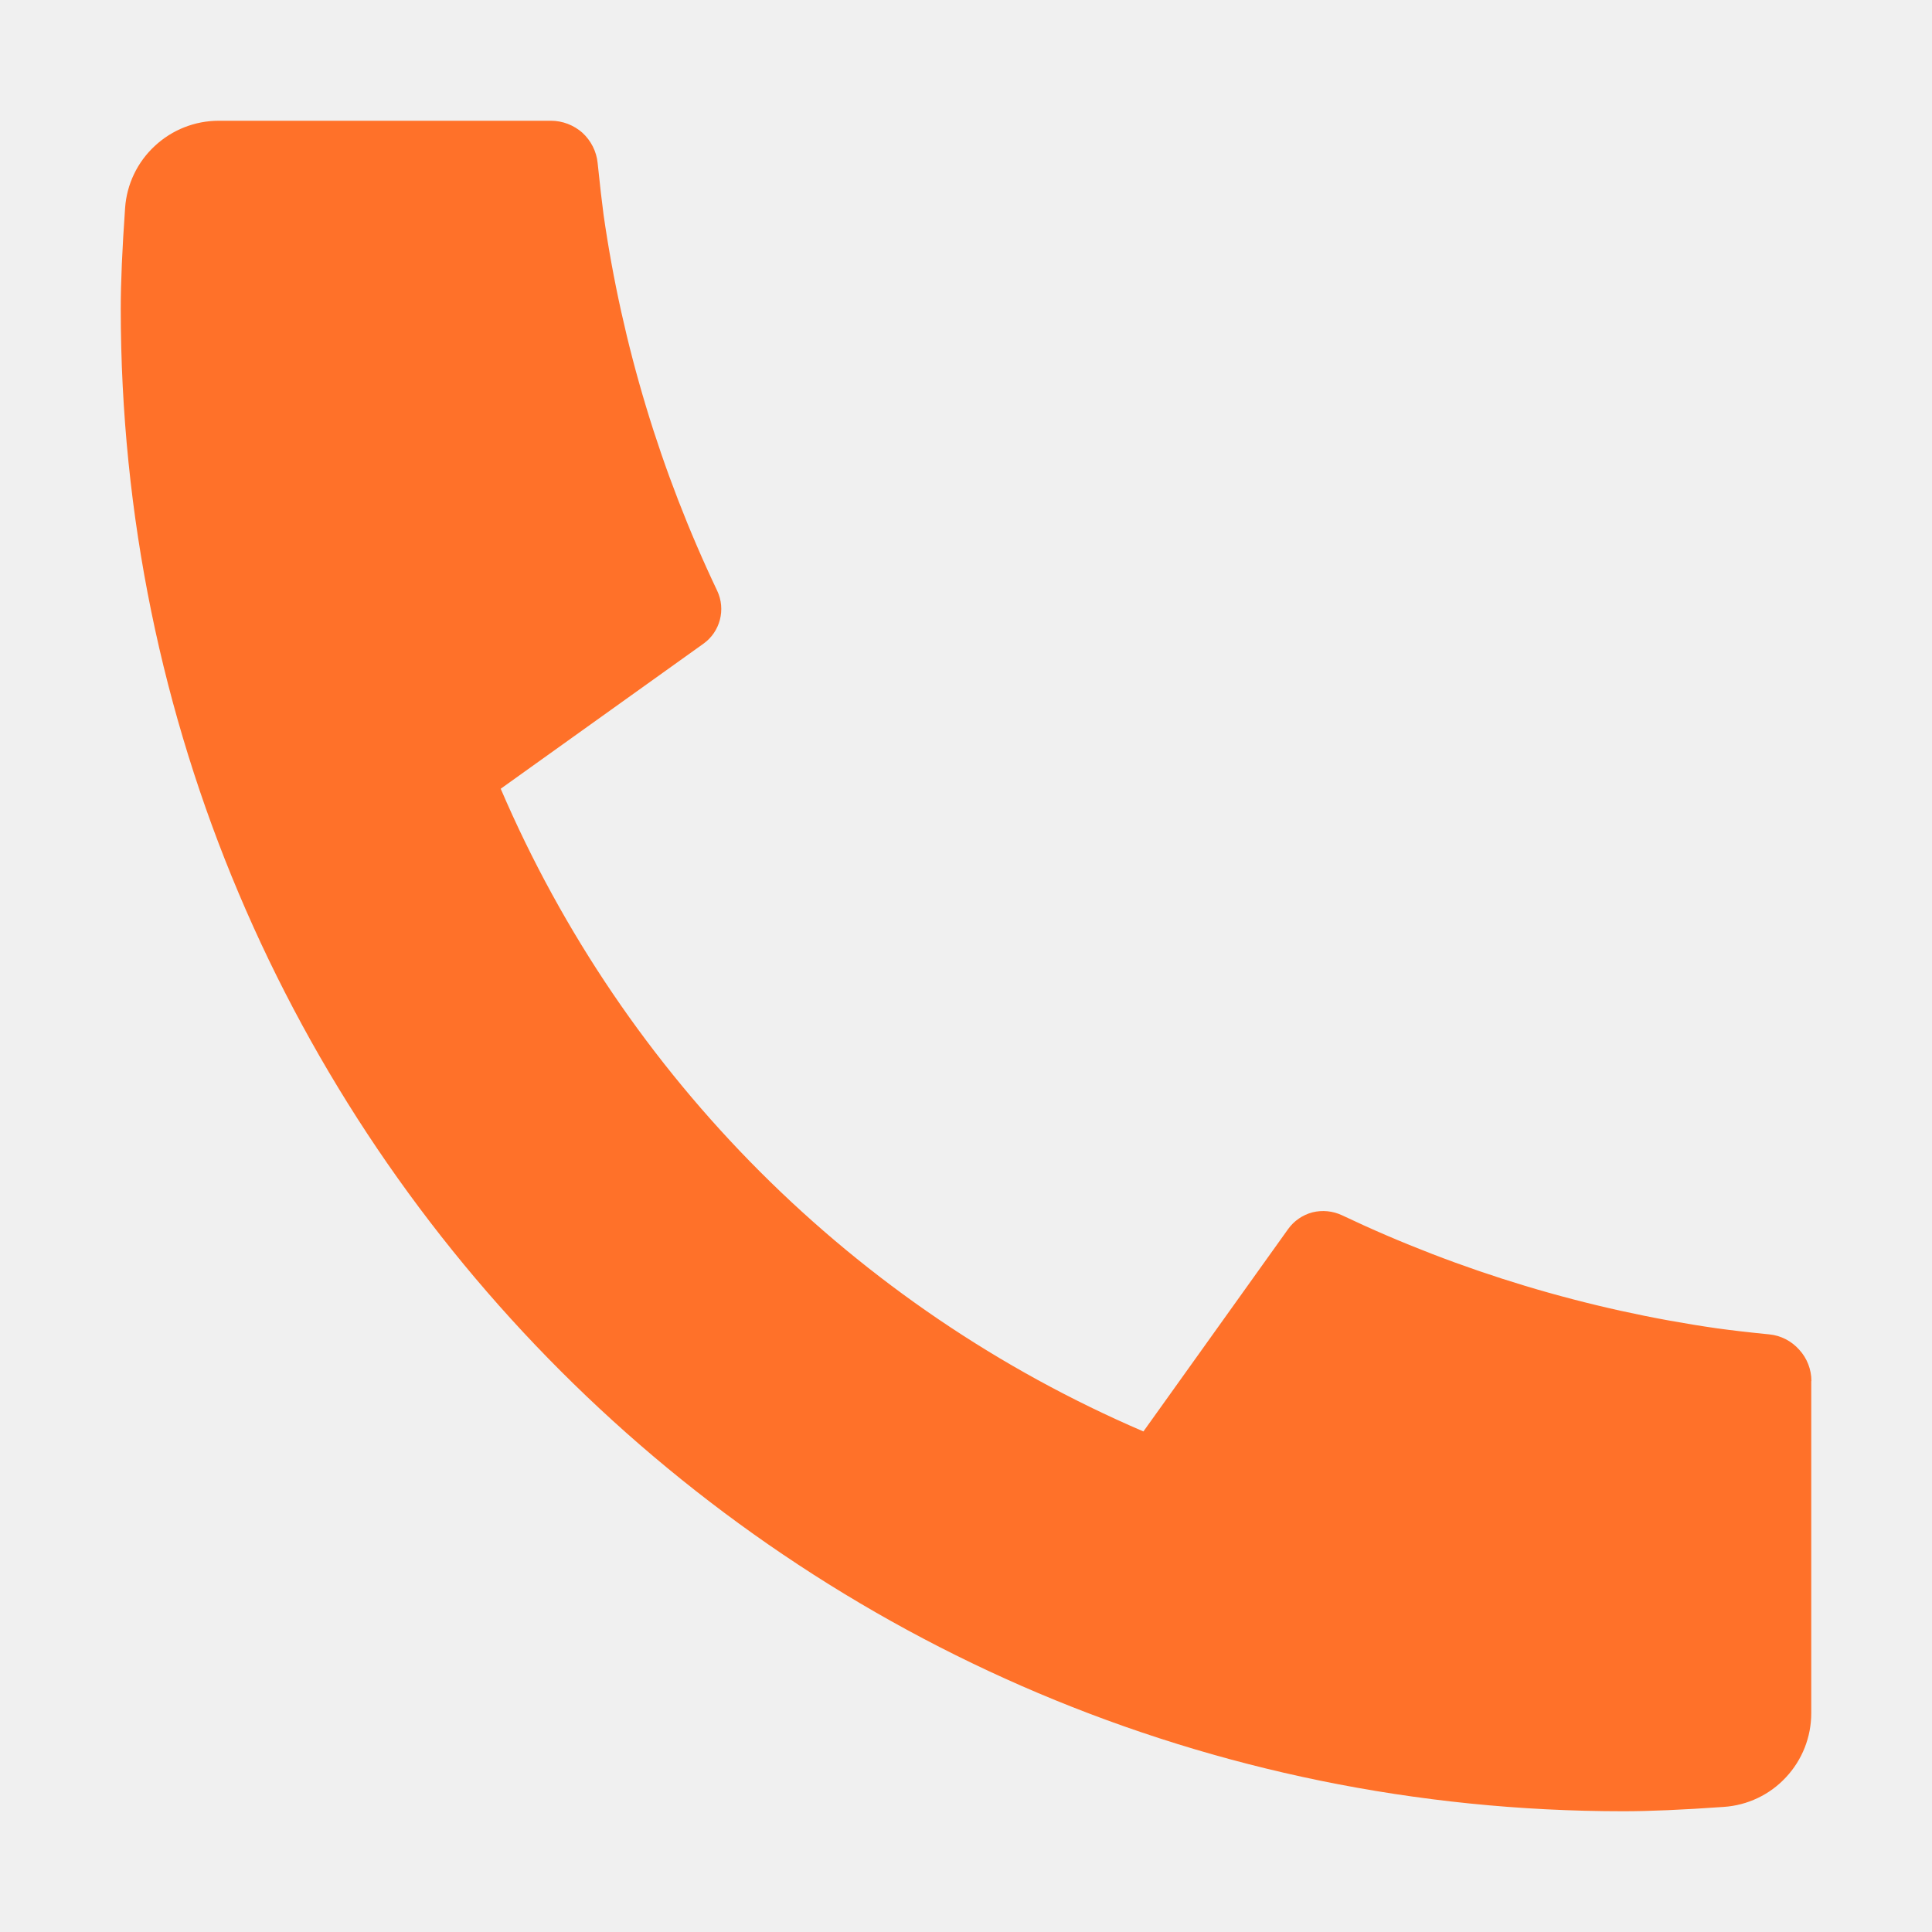
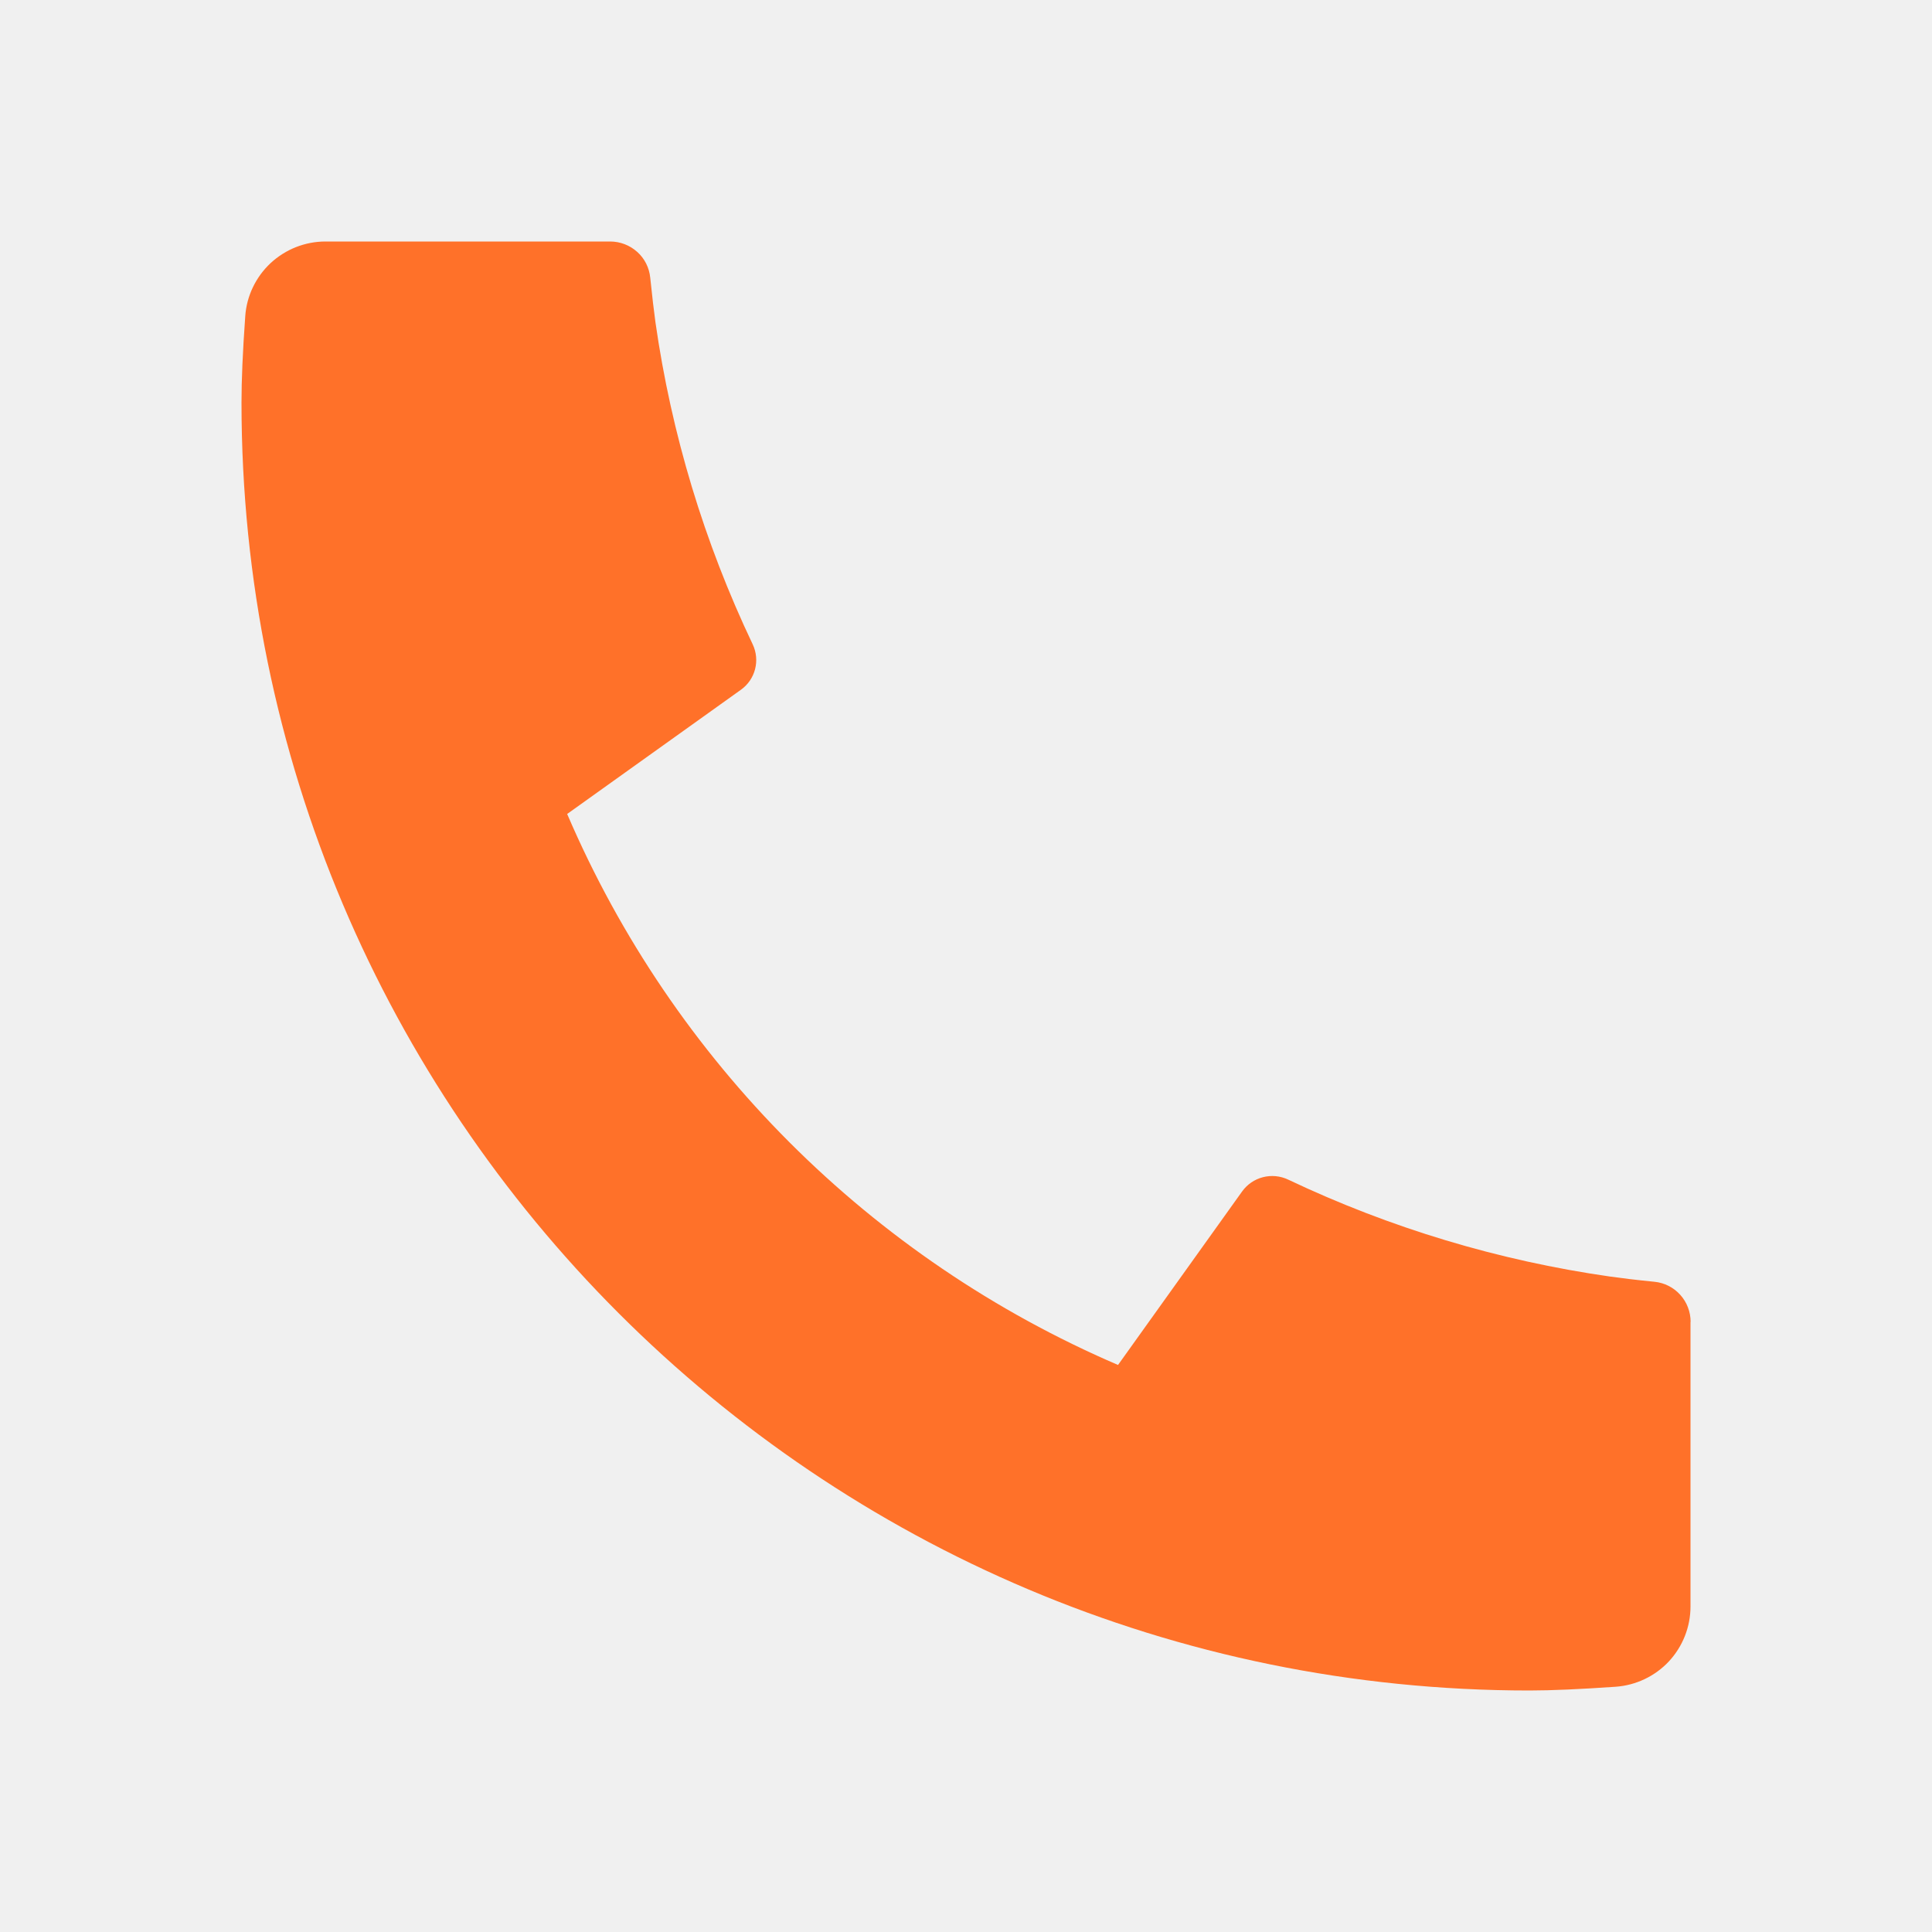
- <svg xmlns="http://www.w3.org/2000/svg" width="12" height="12" viewBox="0 0 12 12" fill="none">
-   <path d="M11.25 8.578V10.641C11.25 10.789 11.194 10.931 11.093 11.039C10.993 11.147 10.855 11.213 10.707 11.223C10.453 11.241 10.244 11.25 10.083 11.25C4.928 11.25 0.75 7.072 0.75 1.917C0.75 1.756 0.759 1.547 0.777 1.292C0.787 1.145 0.853 1.007 0.961 0.907C1.069 0.806 1.211 0.75 1.359 0.75H3.422C3.494 0.75 3.564 0.777 3.618 0.825C3.671 0.874 3.705 0.941 3.712 1.012C3.726 1.147 3.738 1.253 3.749 1.335C3.865 2.144 4.103 2.93 4.454 3.668C4.51 3.785 4.473 3.925 4.368 3.999L3.11 4.899C3.879 6.692 5.308 8.121 7.102 8.891L8 7.635C8.037 7.583 8.091 7.546 8.152 7.53C8.213 7.515 8.277 7.521 8.335 7.548C9.072 7.898 9.859 8.135 10.668 8.251C10.749 8.262 10.856 8.275 10.989 8.288C11.061 8.295 11.127 8.329 11.175 8.383C11.224 8.436 11.251 8.506 11.251 8.578H11.25Z" fill="#FF7129" />
+ <svg xmlns="http://www.w3.org/2000/svg" width="16" height="16" viewBox="0 0 16 16" fill="none">
+   <g clip-path="url(#clip0_32_597)">
+     <path d="M14 10.947V13.304C14 13.473 13.936 13.635 13.821 13.759C13.706 13.882 13.548 13.957 13.38 13.969C13.089 13.989 12.851 14 12.667 14C6.775 14 2 9.225 2 3.333C2 3.149 2.01 2.911 2.031 2.62C2.042 2.452 2.118 2.294 2.241 2.179C2.365 2.064 2.527 2 2.696 2H5.053C5.136 2 5.216 2.031 5.277 2.086C5.339 2.141 5.377 2.218 5.385 2.3C5.401 2.453 5.415 2.575 5.428 2.668C5.56 3.593 5.832 4.492 6.233 5.335C6.297 5.469 6.255 5.628 6.135 5.713L4.697 6.741C5.576 8.791 7.21 10.424 9.259 11.304L10.286 9.868C10.328 9.809 10.389 9.767 10.459 9.749C10.529 9.731 10.603 9.738 10.668 9.769C11.511 10.169 12.41 10.44 13.335 10.572C13.427 10.585 13.549 10.6 13.701 10.615C13.784 10.623 13.86 10.662 13.915 10.723C13.97 10.784 14.001 10.864 14.001 10.947H14Z" fill="#FF7129" />
+   </g>
+   <defs>
+     <clipPath id="clip0_32_597">
+       <rect width="16" height="16" fill="white" />
+     </clipPath>
+   </defs>
</svg>
